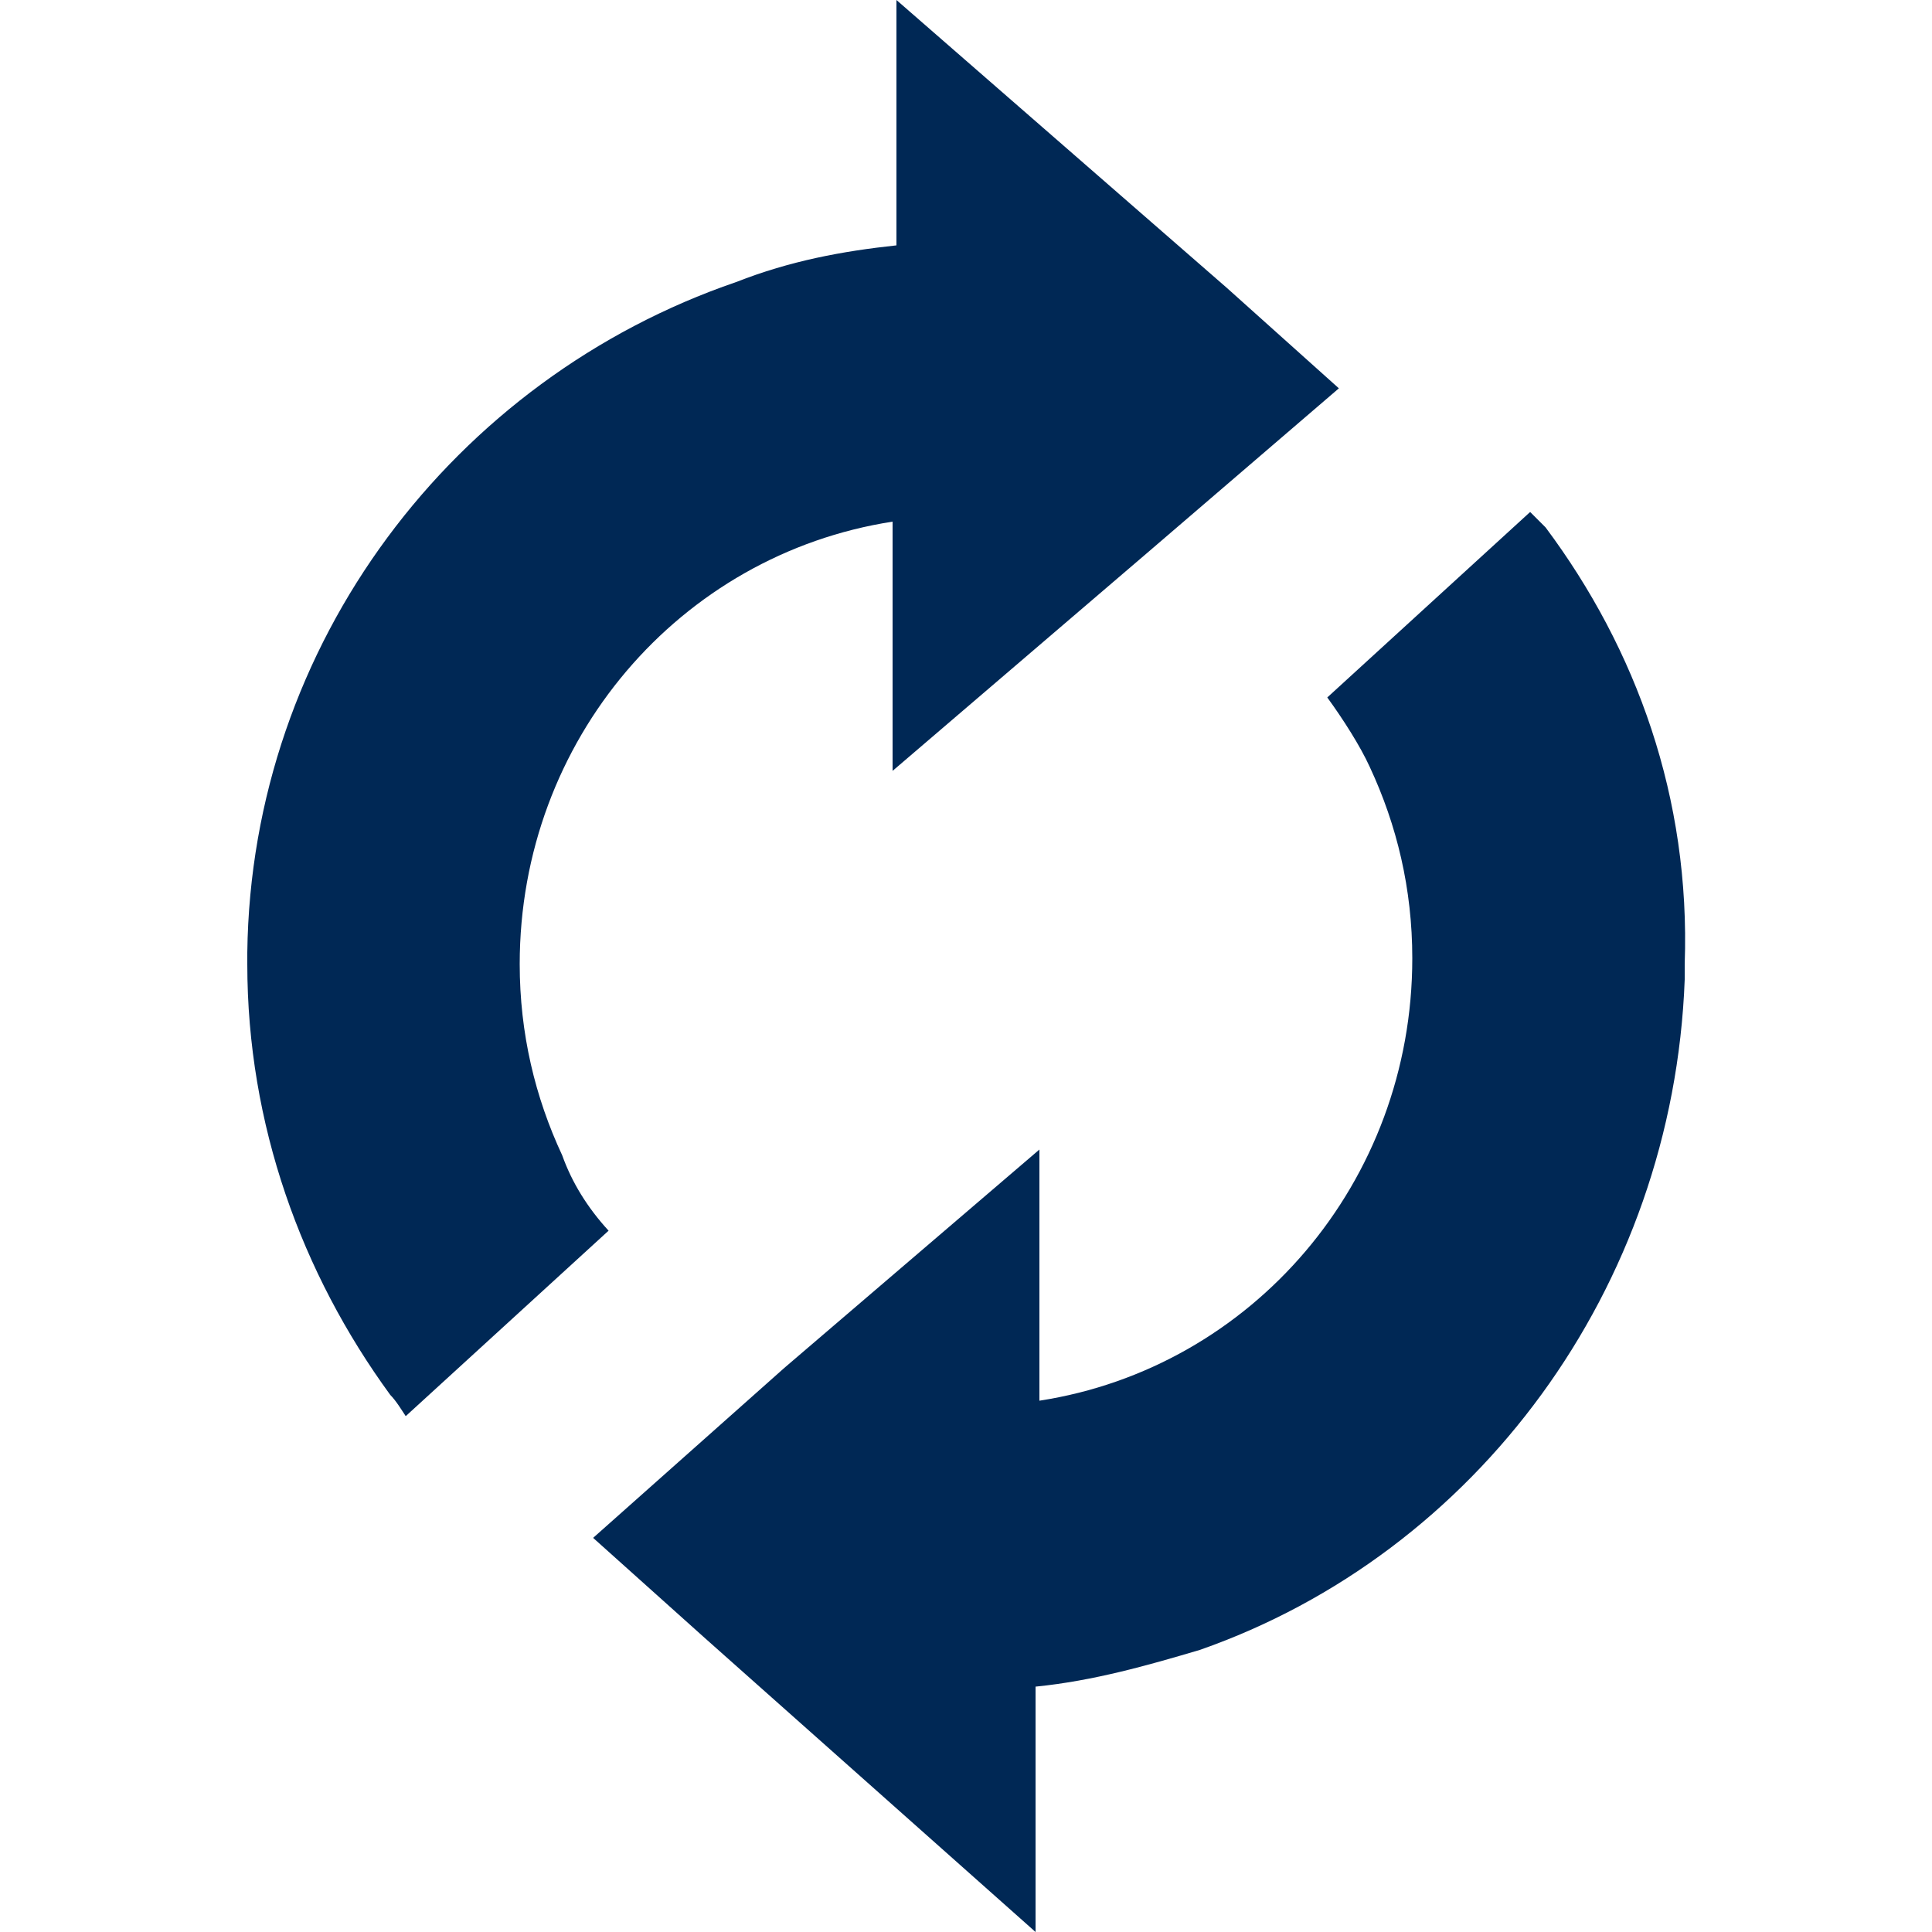
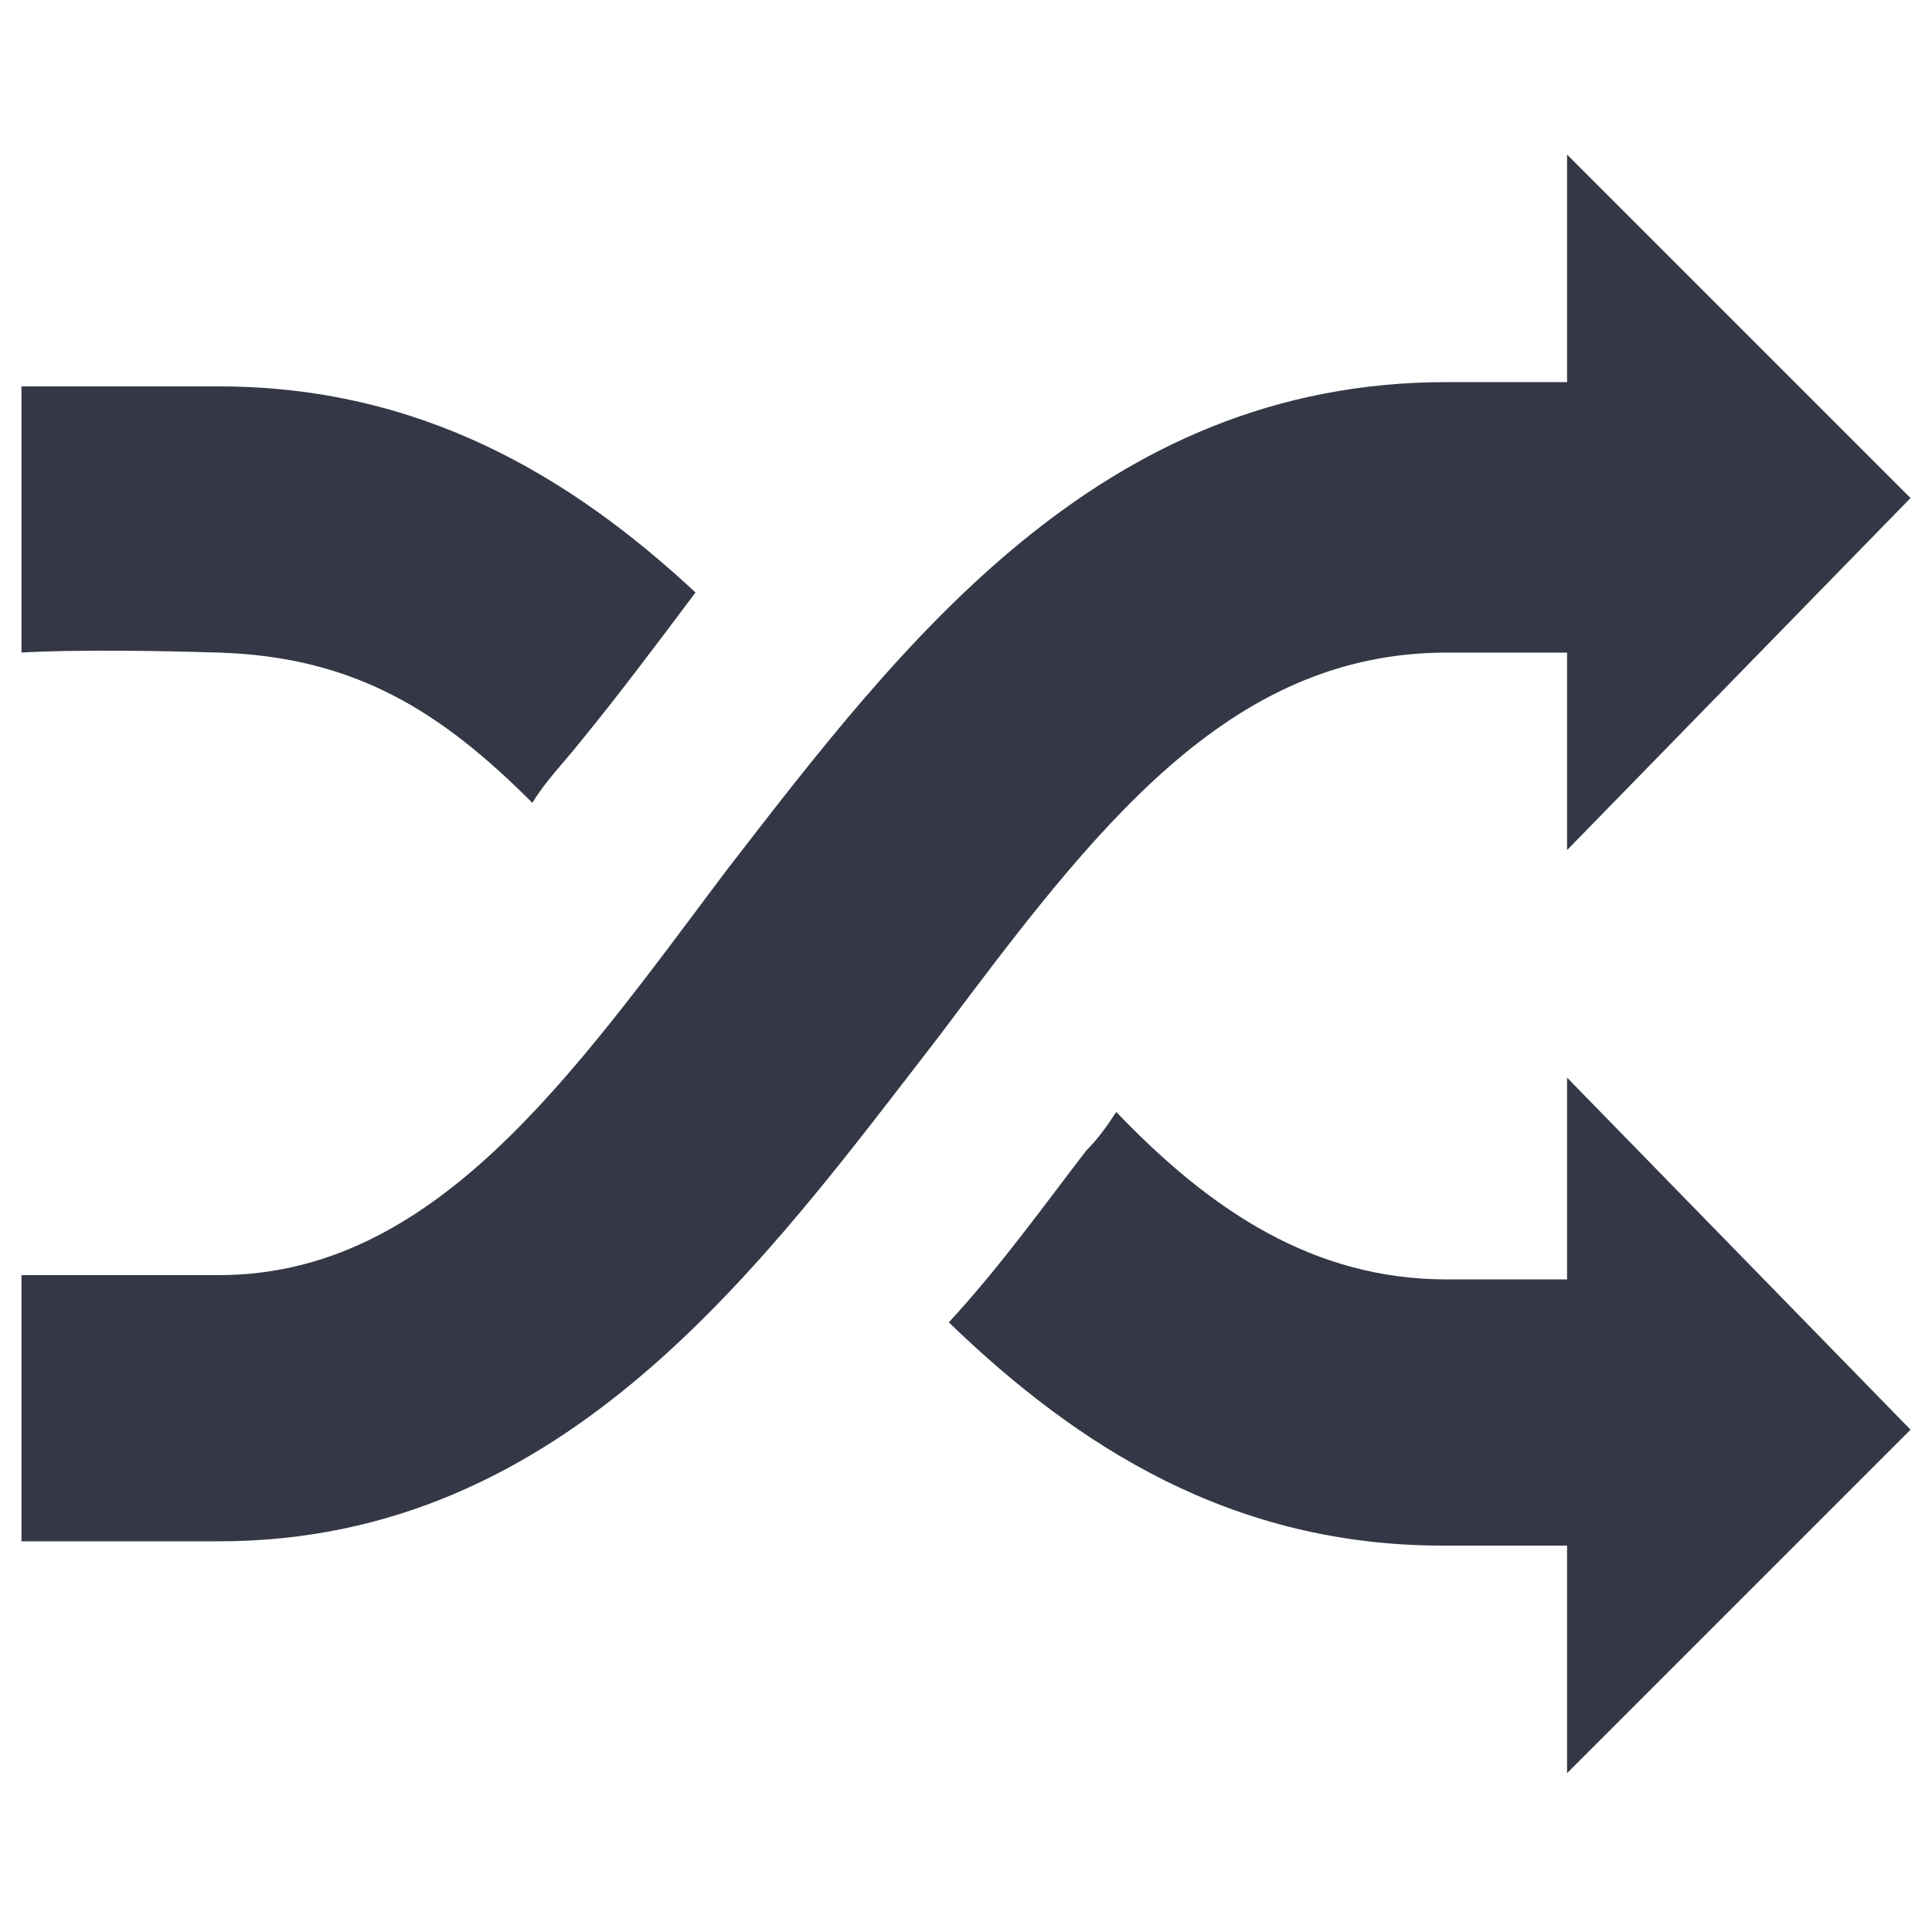
- <svg xmlns="http://www.w3.org/2000/svg" version="1.1" id="Layer_1" x="0px" y="0px" viewBox="0 0 100 100" enable-background="new 0 0 100 100" xml:space="preserve">
-   <g>
-     <path fill="#002855" d="M80,27.3c-0.3-0.3-0.6-0.6-0.8-0.8l-10.5,9.6c0.8,1.1,1.7,2.5,2.2,3.6c1.4,3,2.2,6.3,2.2,9.9   c0,11.6-8.3,21.2-19.3,22.9V59.5L40.6,70.8l-9.9,8.8l5.8,5.2L53.6,100V87.3c3-0.3,5.8-1.1,8.5-1.9c14.3-5,24.5-18.7,25.1-34.7v-0.8   C87.5,41.3,84.7,33.6,80,27.3z" />
-     <path fill="#002855" d="M29.1,59.8c-1.4-3-2.2-6.3-2.2-9.9c0-11.6,8.3-21.2,19.3-22.9v12.9l13.2-11.3l9.9-8.5l-5.8-5.2L46.4,0v12.7   c-2.8,0.3-5.5,0.8-8.3,1.9c-14.6,5-25.1,18.7-25.3,34.7v0.6c0,8.3,2.8,16,7.4,22.3c0.3,0.3,0.6,0.8,0.8,1.1l10.5-9.6   C30.4,62.5,29.6,61.2,29.1,59.8z" />
-   </g>
+ <svg xmlns="http://www.w3.org/2000/svg" version="1.1" id="Layer_1" x="0px" y="0px" viewBox="52.5 52.5 45 45" enable-background="new 52.5 52.5 45 45" xml:space="preserve">
+   <path fill-rule="evenodd" clip-rule="evenodd" fill="#343846" d="M89,82.3h-2.8c-3.1,0-5.5-1.6-7.7-3.9c-0.2,0.3-0.4,0.6-0.7,0.9  c-1,1.3-2,2.7-3.2,4c3,2.9,6.6,5.2,11.5,5.2H89v5.3l8-8l-8-8.2V82.3z M64.9,71.2c0.3-0.5,0.7-0.9,1.1-1.4c0.9-1.1,1.8-2.3,2.7-3.5  c-2.9-2.7-6.4-4.8-11.1-4.8H53v6.2c0,0,1.3-0.1,4.6,0C60.8,67.8,62.8,69.1,64.9,71.2z M86.2,67.7H89v4.6l8-8.2l-8-8v5.3h-2.8  c-8.1,0-12.7,6.1-16.8,11.4c-3.6,4.8-6.8,9.4-11.8,9.4H53v6.2h4.6c8.1,0,12.7-6.5,16.8-11.8C78,71.8,81.1,67.7,86.2,67.7z" />
</svg>
